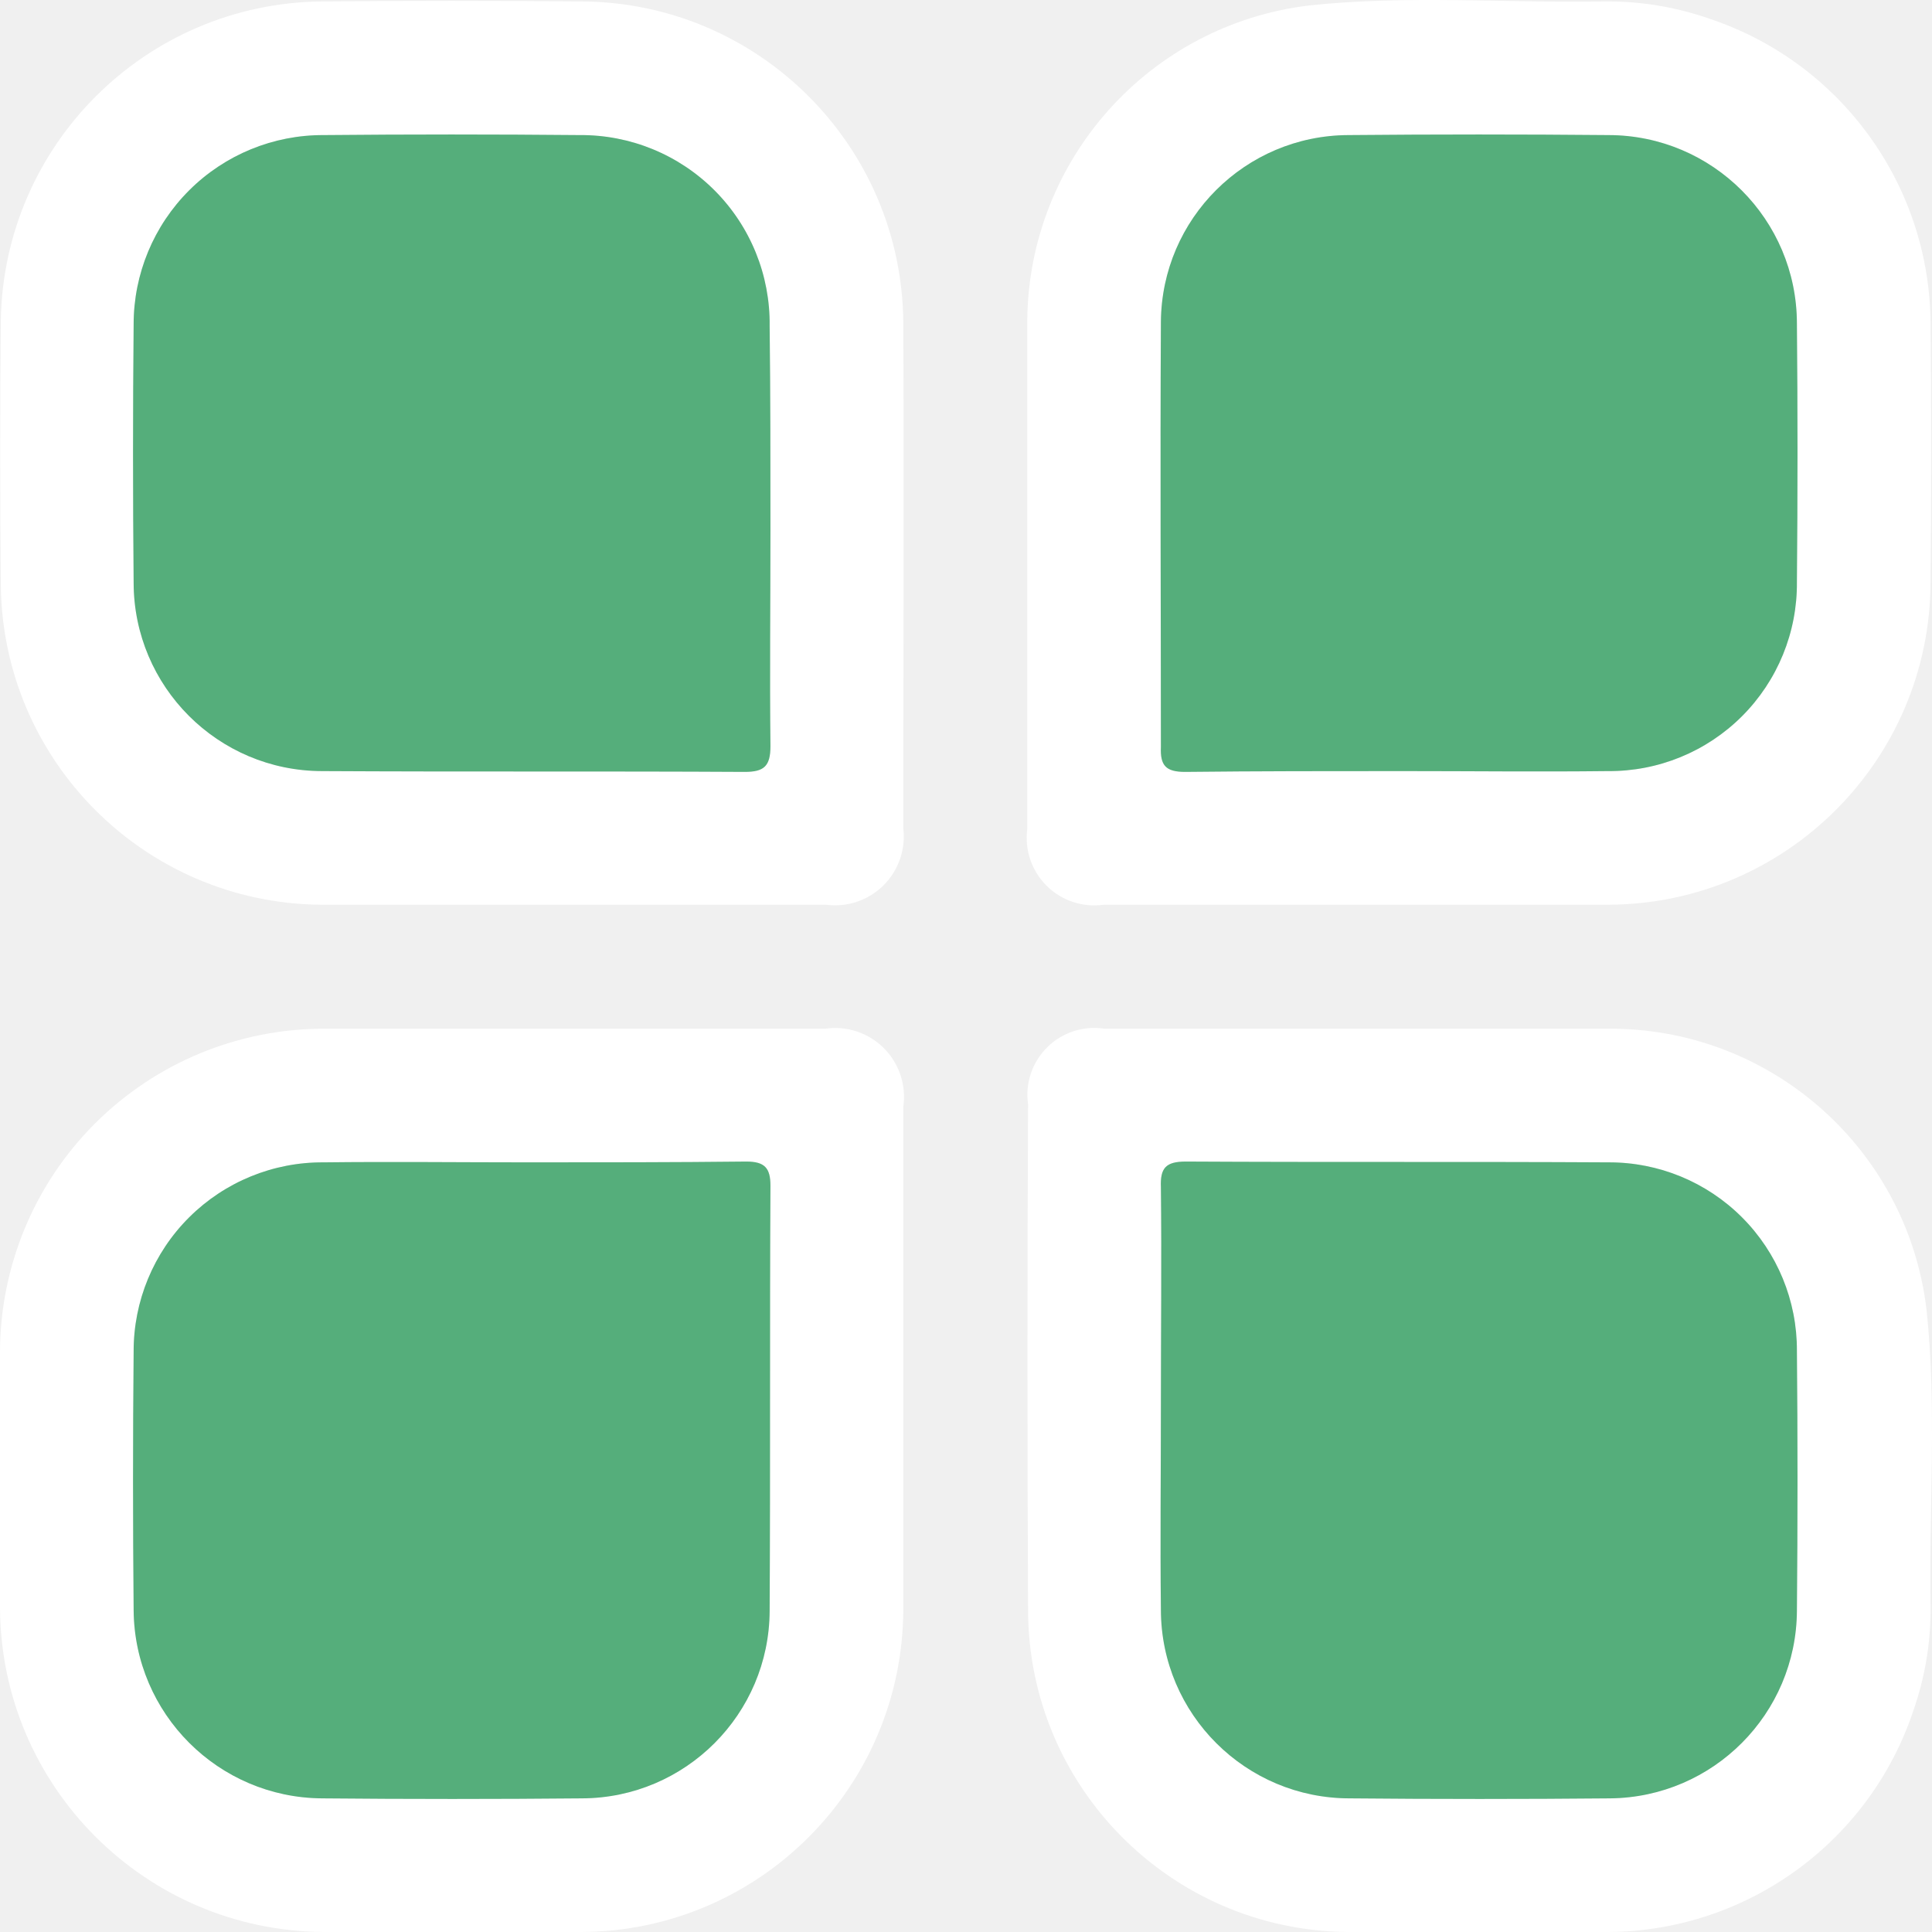
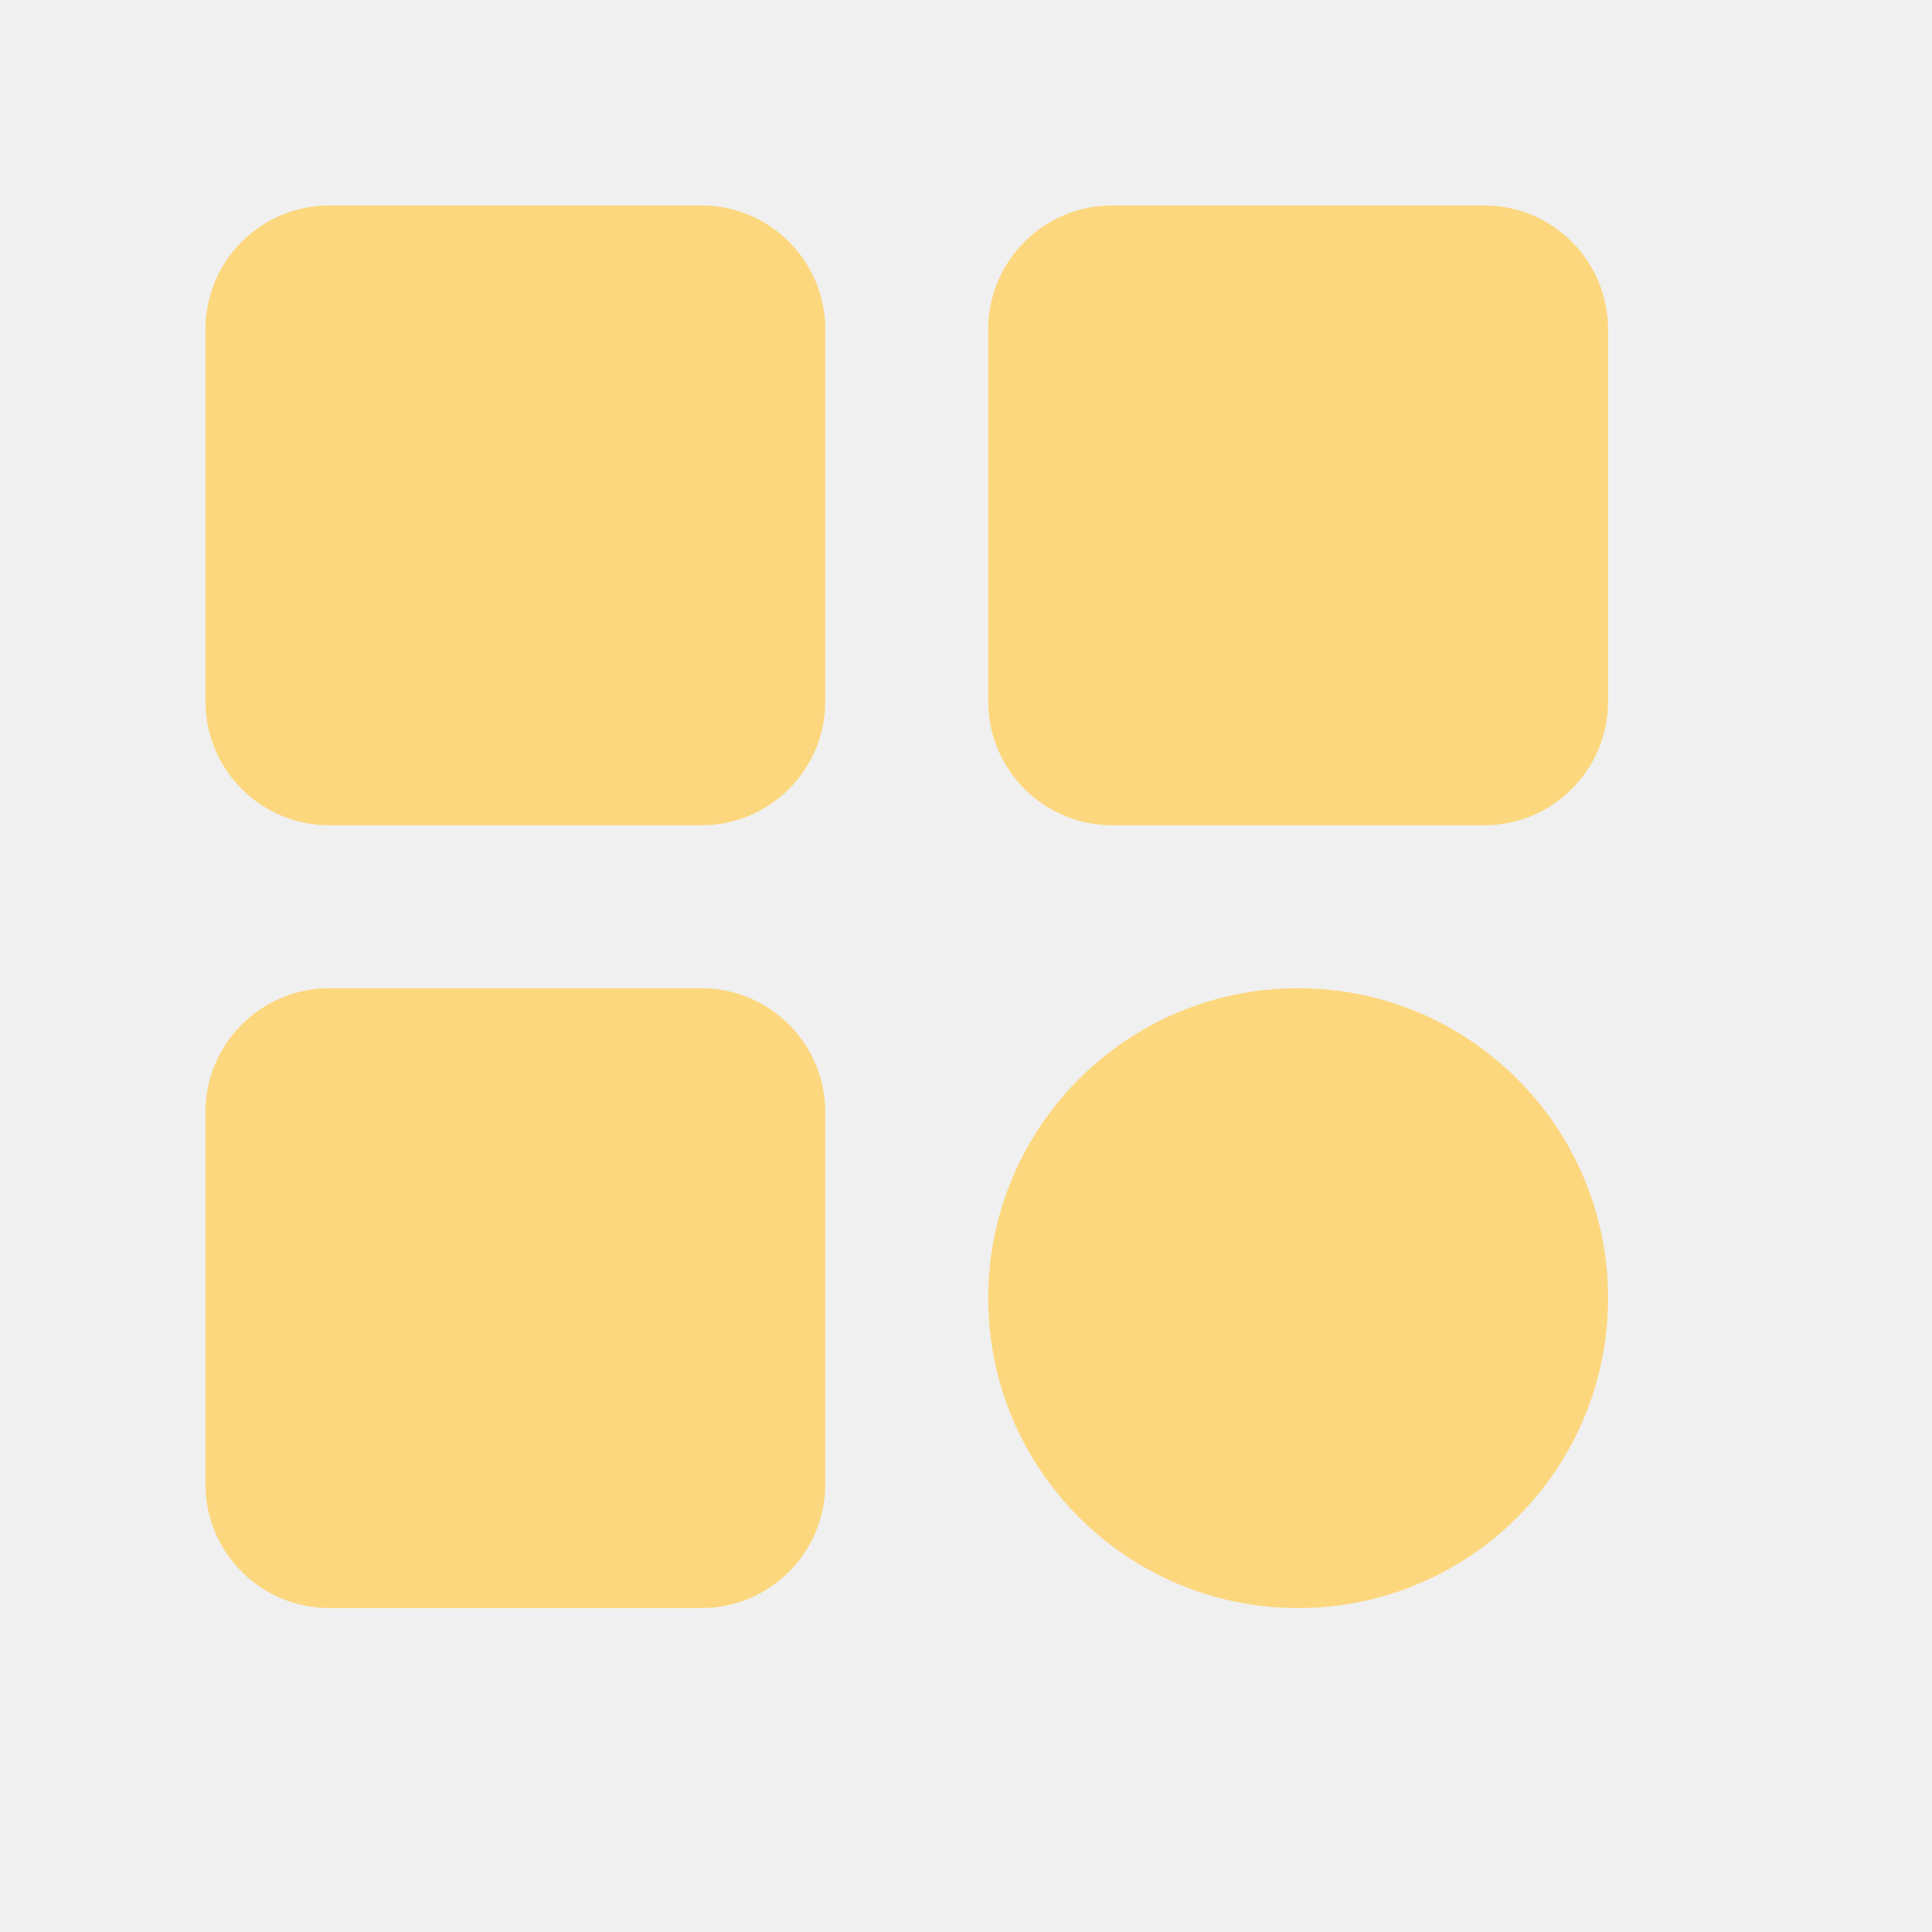
- <svg xmlns="http://www.w3.org/2000/svg" height="23.998" viewBox="0 0 23.998 23.998" width="23.998">
-   <g id="category_dark_active_icon" transform="translate(-295.501 -133.222)">
-     <path d="M319.431,149.49a3.957,3.957,0,0,0-3.88-3.49h-6.33a.831.831,0,0,0-.95.94q-.015,3.15,0,6.28a4.006,4.006,0,0,0,3.97,4h3.23a4.022,4.022,0,0,0,3.8-2.76,3.792,3.792,0,0,0,.21-1.29C319.461,151.94,319.561,150.71,319.431,149.49Zm-1.61,3.74a2.343,2.343,0,0,1-2.32,2.33c-1.08.01-2.16.01-3.23,0a2.345,2.345,0,0,1-2.35-2.34c-.01-.86,0-1.71,0-2.57,0-.89.01-1.79,0-2.68-.01-.24.06-.32.31-.32,1.75.01,3.5,0,5.25.01a2.33,2.33,0,0,1,2.34,2.34C317.831,151.07,317.831,152.15,317.821,153.23Z" data-name="Path 7141" fill="#fff" id="Path_7141" />
-     <path d="M317.821,150c.01,1.07.01,2.15,0,3.23a2.343,2.343,0,0,1-2.32,2.33c-1.08.01-2.16.01-3.23,0a2.345,2.345,0,0,1-2.35-2.34c-.01-.86,0-1.71,0-2.57,0-.89.01-1.79,0-2.68-.01-.24.06-.32.31-.32,1.75.01,3.5,0,5.25.01A2.33,2.33,0,0,1,317.821,150Z" data-name="Path 7142" fill="#55AE7B" id="Path_7142" />
-     <path d="M316.751,133.46a3.845,3.845,0,0,0-1.34-.22c-1.22.02-2.44-.08-3.65.05a3.977,3.977,0,0,0-3.5,3.9v6.33a.839.839,0,0,0,.95.94h6.27a4.018,4.018,0,0,0,4-4c.01-1.08.01-2.16,0-3.23A4.015,4.015,0,0,0,316.751,133.46Zm1.07,6.99a2.328,2.328,0,0,1-2.35,2.35c-.85.01-1.7,0-2.55,0-.9,0-1.8,0-2.7.01-.24,0-.31-.08-.3-.31,0-1.76-.01-3.52,0-5.28a2.337,2.337,0,0,1,2.33-2.32c1.08-.01,2.16-.01,3.23,0a2.343,2.343,0,0,1,2.34,2.34Q317.836,138.845,317.821,140.45Z" data-name="Path 7143" fill="#fff" id="Path_7143" />
-     <path d="M317.821,137.24q.015,1.6,0,3.21a2.328,2.328,0,0,1-2.35,2.35c-.85.01-1.7,0-2.55,0-.9,0-1.8,0-2.7.01-.24,0-.31-.08-.3-.31,0-1.76-.01-3.52,0-5.28a2.337,2.337,0,0,1,2.33-2.32c1.08-.01,2.16-.01,3.23,0A2.343,2.343,0,0,1,317.821,137.24Z" data-name="Path 7144" fill="#55AE7B" id="Path_7144" />
-     <path d="M302.741,133.24c-1.08-.01-2.17-.01-3.25,0a4.028,4.028,0,0,0-3.98,3.97c-.01,1.09-.01,2.19,0,3.28a4.012,4.012,0,0,0,3.97,3.97h6.28a.854.854,0,0,0,.96-.95c0-2.09.01-4.18,0-6.28A4.019,4.019,0,0,0,302.741,133.24Zm2.33,9.25c0,.25-.08.32-.32.32-1.75-.01-3.5,0-5.25-.01a2.343,2.343,0,0,1-2.34-2.34q-.015-1.605,0-3.21a2.349,2.349,0,0,1,2.36-2.35q1.59-.015,3.18,0a2.341,2.341,0,0,1,2.36,2.37c.01.85.01,1.69.01,2.54C305.071,140.71,305.061,141.6,305.071,142.49Z" data-name="Path 7145" fill="#fff" id="Path_7145" />
-     <path d="M305.071,139.81c0,.9-.01,1.79,0,2.68,0,.25-.08.32-.32.32-1.75-.01-3.5,0-5.25-.01a2.343,2.343,0,0,1-2.34-2.34q-.015-1.605,0-3.21a2.349,2.349,0,0,1,2.36-2.35q1.59-.015,3.18,0a2.341,2.341,0,0,1,2.36,2.37C305.071,138.12,305.071,138.96,305.071,139.81Z" data-name="Path 7146" fill="#55AE7B" id="Path_7146" />
-     <path d="M305.751,146h-6.22a4.024,4.024,0,0,0-4.03,4.03v3.17a4.046,4.046,0,0,0,4.02,4.02h3.2a4.018,4.018,0,0,0,4-4v-6.25A.855.855,0,0,0,305.751,146Zm-.69,7.23a2.339,2.339,0,0,1-2.33,2.33c-1.07.01-2.15.01-3.23,0a2.356,2.356,0,0,1-2.34-2.34q-.015-1.605,0-3.21a2.343,2.343,0,0,1,2.36-2.35c.85-.01,1.7,0,2.54,0,.91,0,1.81,0,2.71-.01.23,0,.3.08.3.3C305.061,149.71,305.071,151.47,305.061,153.23Z" data-name="Path 7147" fill="#fff" id="Path_7147" />
-     <path d="M305.071,147.95c-.01,1.76,0,3.52-.01,5.28a2.339,2.339,0,0,1-2.33,2.33c-1.07.01-2.15.01-3.23,0a2.356,2.356,0,0,1-2.34-2.34q-.015-1.605,0-3.21a2.343,2.343,0,0,1,2.36-2.35c.85-.01,1.7,0,2.54,0,.91,0,1.81,0,2.71-.01C305,147.65,305.071,147.73,305.071,147.95Z" data-name="Path 7148" fill="#55AE7B" id="Path_7148" />
+ <svg xmlns="http://www.w3.org/2000/svg" viewBox="0 0 24 24" width="512" height="512">
+   <g transform="scale(0.044)">
+     <rect x="58" y="58" width="175" height="175" rx="35" ry="35" fill="#FCD77E" />
+     <rect x="279" y="58" width="175" height="175" rx="35" ry="35" fill="#FCD77E" />
+     <rect x="58" y="279" width="175" height="175" rx="35" ry="35" fill="#FCD77E" />
+     <circle cx="366.5" cy="366.5" r="87.5" fill="#FCD77E" />
  </g>
</svg>
